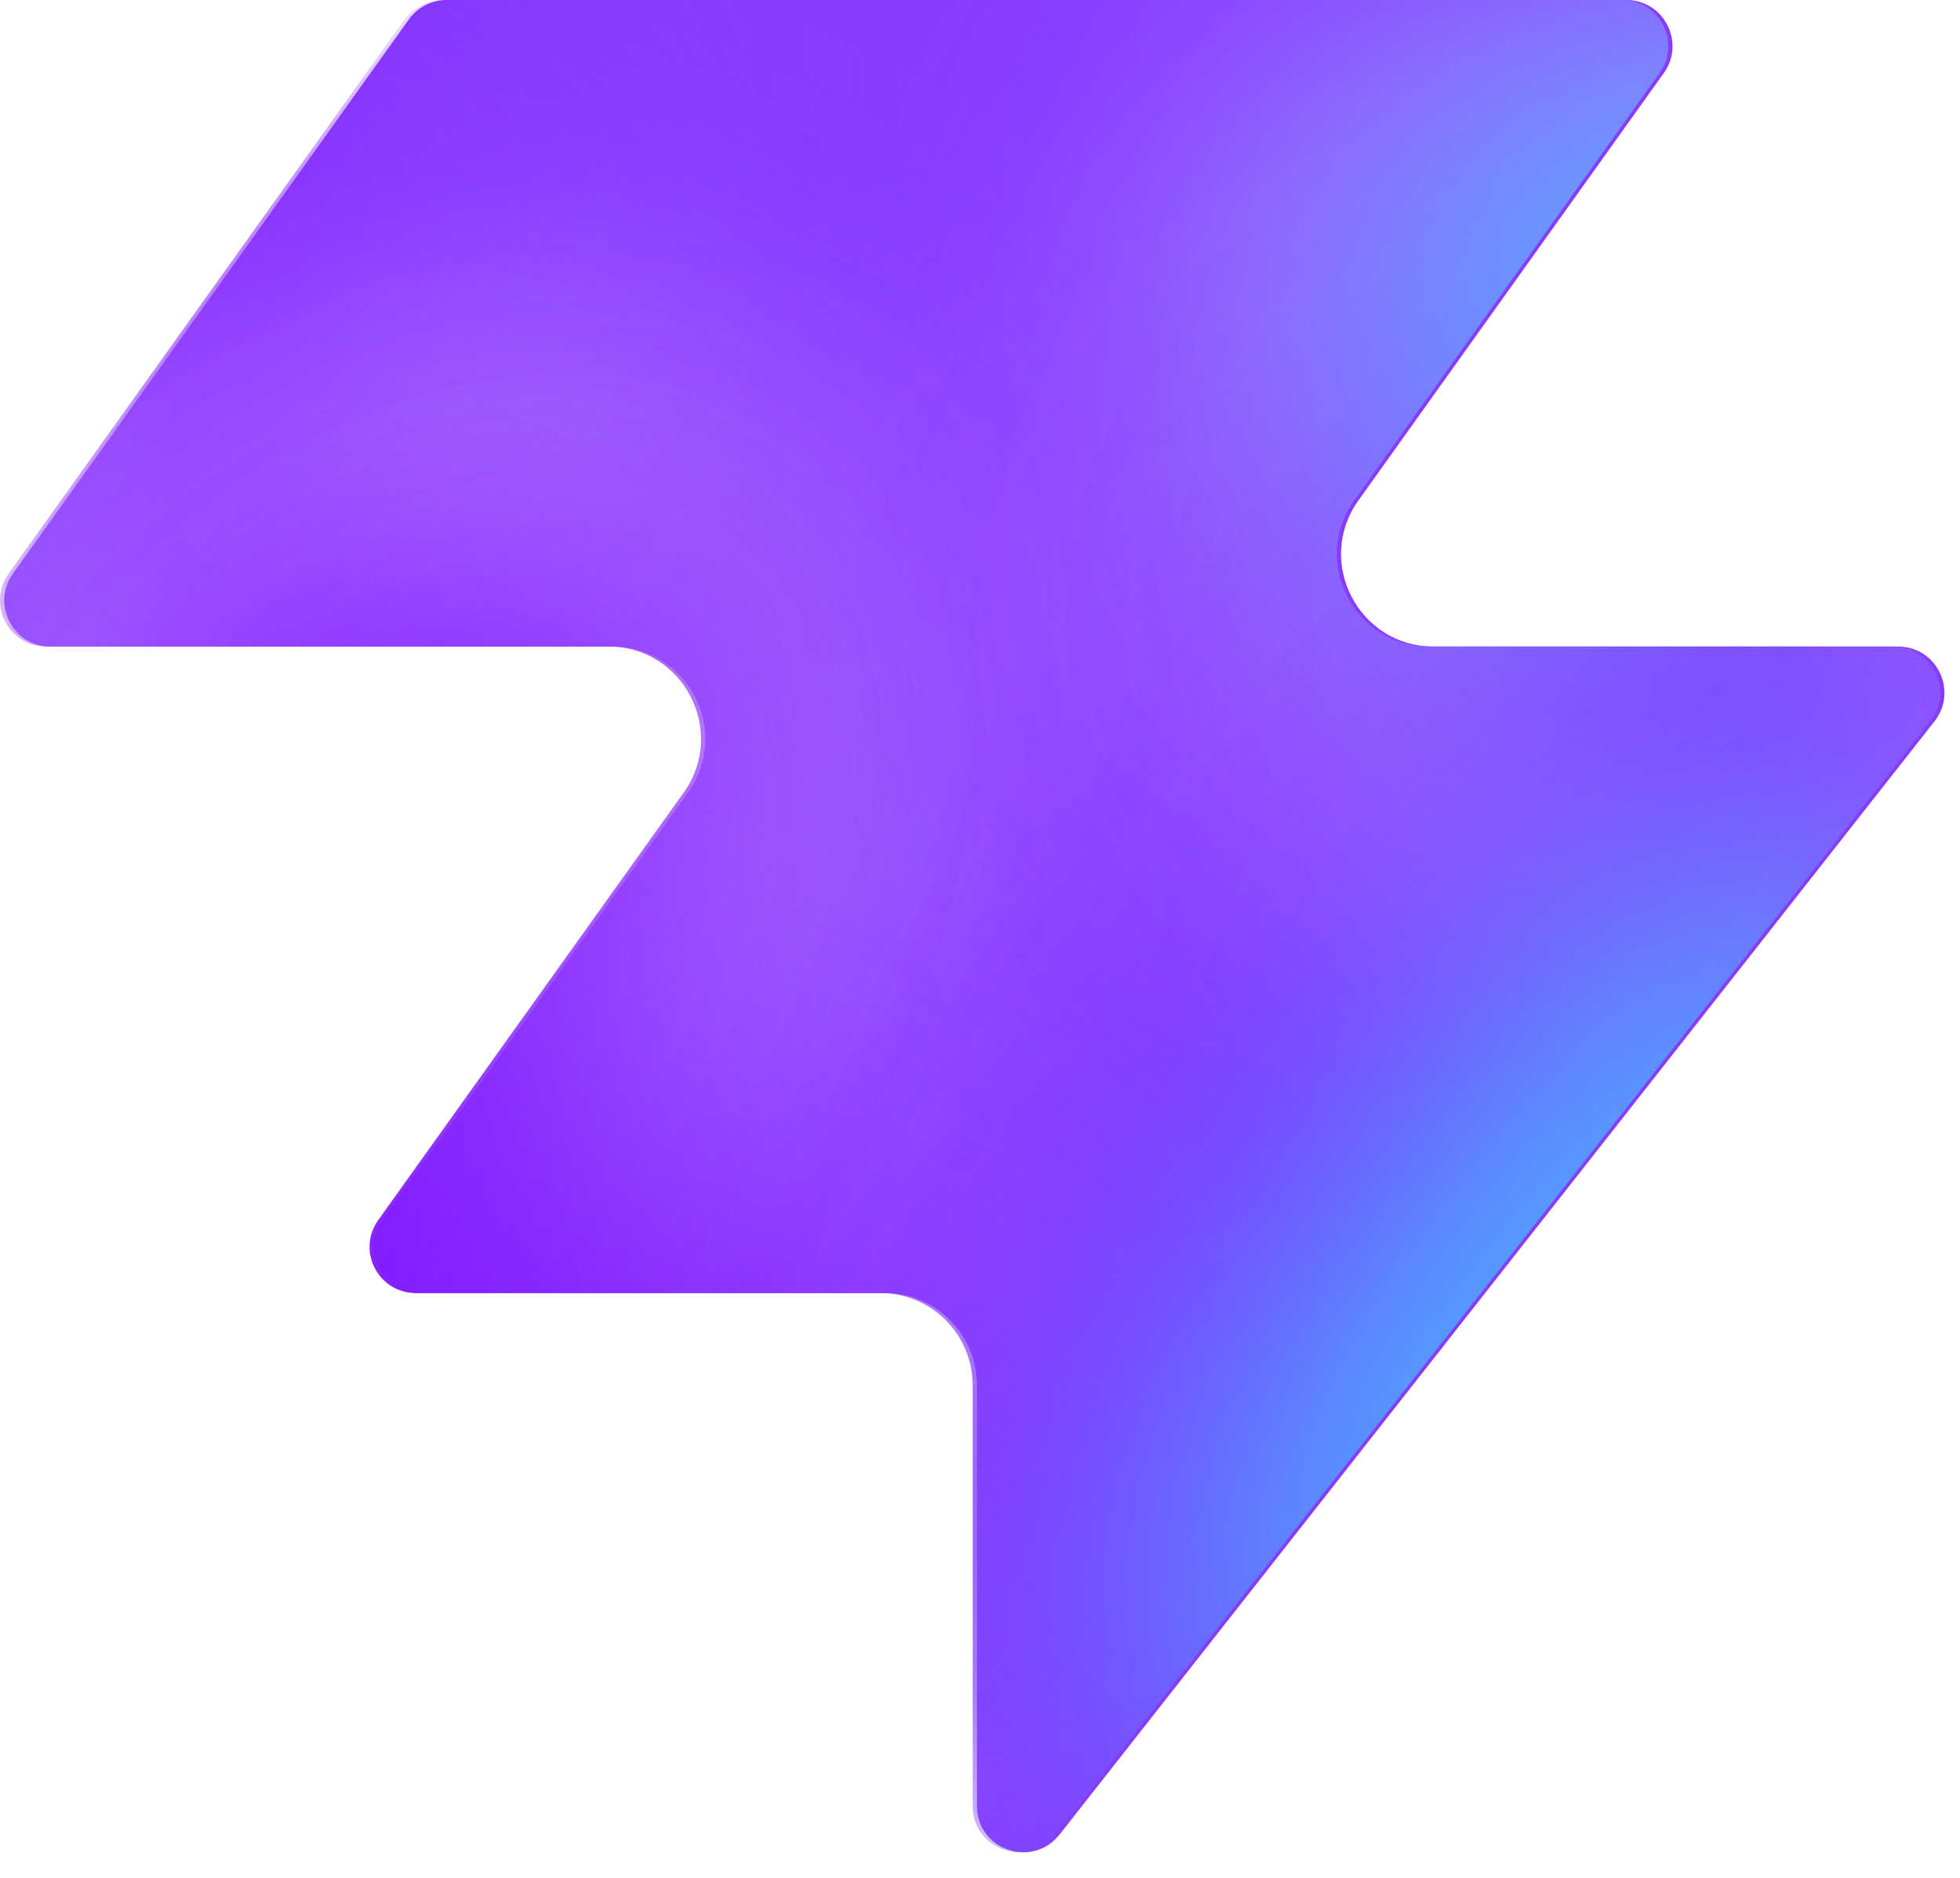
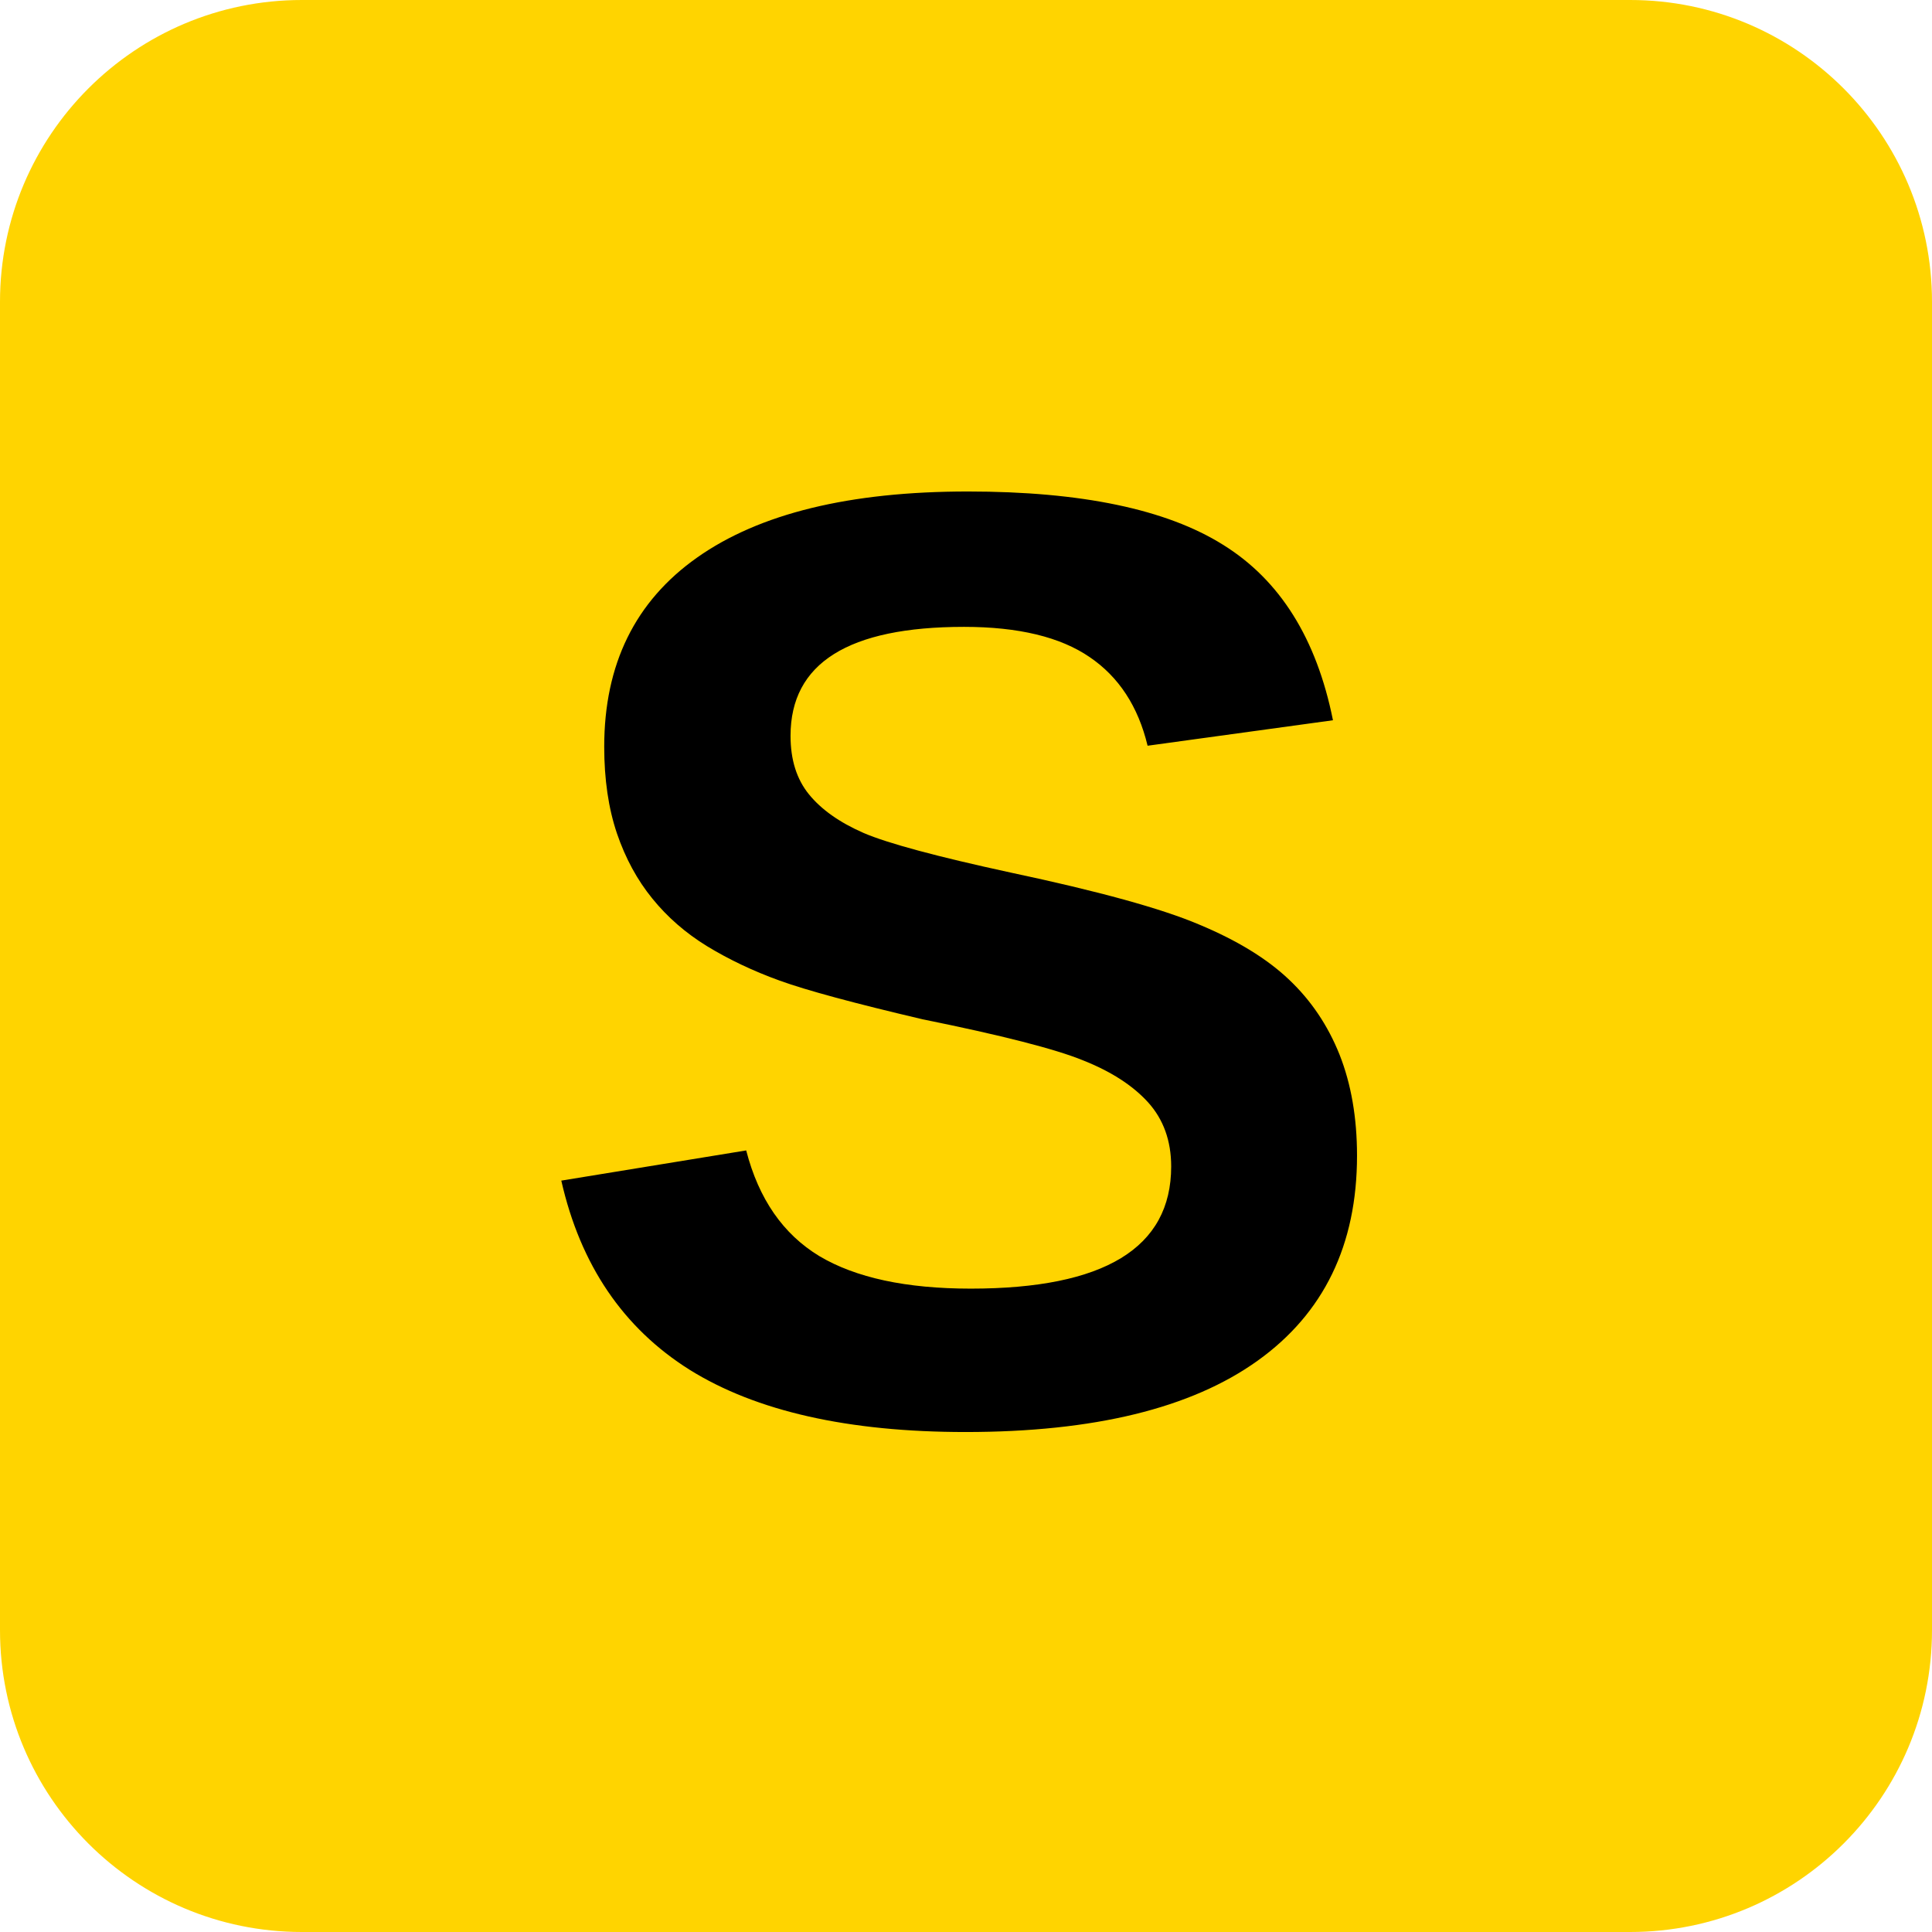
- <svg xmlns="http://www.w3.org/2000/svg" width="48" height="46" fill="none" viewBox="0 0 48 46">
-   <path fill="#863bff" d="M25.946 44.938c-.664.845-2.021.375-2.021-.698V33.937a2.26 2.26 0 0 0-2.262-2.262H10.287c-.92 0-1.456-1.04-.92-1.788l7.48-10.471c1.07-1.497 0-3.578-1.842-3.578H1.237c-.92 0-1.456-1.04-.92-1.788L10.013.474c.214-.297.556-.474.92-.474h28.894c.92 0 1.456 1.04.92 1.788l-7.48 10.471c-1.07 1.498 0 3.579 1.842 3.579h11.377c.943 0 1.473 1.088.89 1.83L25.947 44.94z" style="fill:#863bff;fill:color(display-p3 .525 .23 1);fill-opacity:1" />
-   <mask id="a" width="48" height="46" x="0" y="0" maskUnits="userSpaceOnUse" style="mask-type:alpha">
-     <path fill="#000" d="M25.842 44.938c-.664.844-2.021.375-2.021-.698V33.937a2.26 2.26 0 0 0-2.262-2.262H10.183c-.92 0-1.456-1.04-.92-1.788l7.48-10.471c1.07-1.498 0-3.579-1.842-3.579H1.133c-.92 0-1.456-1.04-.92-1.787L9.91.473c.214-.297.556-.474.92-.474h28.894c.92 0 1.456 1.04.92 1.788l-7.48 10.471c-1.07 1.498 0 3.578 1.842 3.578h11.377c.943 0 1.473 1.088.89 1.832L25.843 44.94z" style="fill:#000;fill-opacity:1" />
-   </mask>
-   <g mask="url(#a)">
-     <g filter="url(#b)">
-       <ellipse cx="5.508" cy="14.704" fill="#ede6ff" rx="5.508" ry="14.704" style="fill:#ede6ff;fill:color(display-p3 .927 .903 1);fill-opacity:1" transform="matrix(.00324 1 1 -.00324 -4.47 31.516)" />
-     </g>
-     <g filter="url(#c)">
-       <ellipse cx="10.399" cy="29.851" fill="#ede6ff" rx="10.399" ry="29.851" style="fill:#ede6ff;fill:color(display-p3 .927 .903 1);fill-opacity:1" transform="matrix(.00324 1 1 -.00324 -39.328 7.883)" />
-     </g>
-     <g filter="url(#d)">
-       <ellipse cx="5.508" cy="30.487" fill="#7e14ff" rx="5.508" ry="30.487" style="fill:#7e14ff;fill:color(display-p3 .492 .077 1);fill-opacity:1" transform="rotate(89.814 -25.913 -14.639)scale(1 -1)" />
-     </g>
-     <g filter="url(#e)">
-       <ellipse cx="5.508" cy="30.599" fill="#7e14ff" rx="5.508" ry="30.599" style="fill:#7e14ff;fill:color(display-p3 .492 .077 1);fill-opacity:1" transform="rotate(89.814 -32.644 -3.334)scale(1 -1)" />
-     </g>
-     <g filter="url(#f)">
-       <ellipse cx="5.508" cy="30.599" fill="#7e14ff" rx="5.508" ry="30.599" style="fill:#7e14ff;fill:color(display-p3 .492 .077 1);fill-opacity:1" transform="matrix(.00324 1 1 -.00324 -34.34 30.47)" />
-     </g>
-     <g filter="url(#g)">
-       <ellipse cx="14.072" cy="22.078" fill="#ede6ff" rx="14.072" ry="22.078" style="fill:#ede6ff;fill:color(display-p3 .927 .903 1);fill-opacity:1" transform="rotate(93.35 24.506 48.493)scale(-1 1)" />
-     </g>
-     <g filter="url(#h)">
-       <ellipse cx="3.47" cy="21.501" fill="#7e14ff" rx="3.47" ry="21.501" style="fill:#7e14ff;fill:color(display-p3 .492 .077 1);fill-opacity:1" transform="rotate(89.009 28.708 47.59)scale(-1 1)" />
-     </g>
-     <g filter="url(#i)">
-       <ellipse cx="3.47" cy="21.501" fill="#7e14ff" rx="3.47" ry="21.501" style="fill:#7e14ff;fill:color(display-p3 .492 .077 1);fill-opacity:1" transform="rotate(89.009 28.708 47.59)scale(-1 1)" />
-     </g>
-     <g filter="url(#j)">
-       <ellipse cx=".387" cy="8.972" fill="#7e14ff" rx="4.407" ry="29.108" style="fill:#7e14ff;fill:color(display-p3 .492 .077 1);fill-opacity:1" transform="rotate(39.51 .387 8.972)" />
-     </g>
-     <g filter="url(#k)">
-       <ellipse cx="47.523" cy="-6.092" fill="#7e14ff" rx="4.407" ry="29.108" style="fill:#7e14ff;fill:color(display-p3 .492 .077 1);fill-opacity:1" transform="rotate(37.892 47.523 -6.092)" />
-     </g>
-     <g filter="url(#l)">
-       <ellipse cx="41.412" cy="6.333" fill="#47bfff" rx="5.971" ry="9.665" style="fill:#47bfff;fill:color(display-p3 .28 .748 1);fill-opacity:1" transform="rotate(37.892 41.412 6.333)" />
-     </g>
-     <g filter="url(#m)">
-       <ellipse cx="-1.879" cy="38.332" fill="#7e14ff" rx="4.407" ry="29.108" style="fill:#7e14ff;fill:color(display-p3 .492 .077 1);fill-opacity:1" transform="rotate(37.892 -1.88 38.332)" />
-     </g>
-     <g filter="url(#n)">
-       <ellipse cx="-1.879" cy="38.332" fill="#7e14ff" rx="4.407" ry="29.108" style="fill:#7e14ff;fill:color(display-p3 .492 .077 1);fill-opacity:1" transform="rotate(37.892 -1.88 38.332)" />
-     </g>
-     <g filter="url(#o)">
-       <ellipse cx="35.651" cy="29.907" fill="#7e14ff" rx="4.407" ry="29.108" style="fill:#7e14ff;fill:color(display-p3 .492 .077 1);fill-opacity:1" transform="rotate(37.892 35.651 29.907)" />
-     </g>
-     <g filter="url(#p)">
-       <ellipse cx="38.418" cy="32.4" fill="#47bfff" rx="5.971" ry="15.297" style="fill:#47bfff;fill:color(display-p3 .28 .748 1);fill-opacity:1" transform="rotate(37.892 38.418 32.4)" />
-     </g>
-   </g>
-   <defs>
-     <filter id="b" width="60.045" height="41.654" x="-19.77" y="16.149" color-interpolation-filters="sRGB" filterUnits="userSpaceOnUse">
-       <feFlood flood-opacity="0" result="BackgroundImageFix" />
-       <feBlend in="SourceGraphic" in2="BackgroundImageFix" result="shape" />
-       <feGaussianBlur result="effect1_foregroundBlur_2002_17158" stdDeviation="7.659" />
-     </filter>
-     <filter id="c" width="90.34" height="51.437" x="-54.613" y="-7.533" color-interpolation-filters="sRGB" filterUnits="userSpaceOnUse">
-       <feFlood flood-opacity="0" result="BackgroundImageFix" />
-       <feBlend in="SourceGraphic" in2="BackgroundImageFix" result="shape" />
-       <feGaussianBlur result="effect1_foregroundBlur_2002_17158" stdDeviation="7.659" />
-     </filter>
-     <filter id="d" width="79.355" height="29.4" x="-49.64" y="2.03" color-interpolation-filters="sRGB" filterUnits="userSpaceOnUse">
-       <feFlood flood-opacity="0" result="BackgroundImageFix" />
-       <feBlend in="SourceGraphic" in2="BackgroundImageFix" result="shape" />
-       <feGaussianBlur result="effect1_foregroundBlur_2002_17158" stdDeviation="4.596" />
-     </filter>
-     <filter id="e" width="79.579" height="29.4" x="-45.045" y="20.029" color-interpolation-filters="sRGB" filterUnits="userSpaceOnUse">
-       <feFlood flood-opacity="0" result="BackgroundImageFix" />
-       <feBlend in="SourceGraphic" in2="BackgroundImageFix" result="shape" />
-       <feGaussianBlur result="effect1_foregroundBlur_2002_17158" stdDeviation="4.596" />
-     </filter>
-     <filter id="f" width="79.579" height="29.4" x="-43.513" y="21.178" color-interpolation-filters="sRGB" filterUnits="userSpaceOnUse">
-       <feFlood flood-opacity="0" result="BackgroundImageFix" />
-       <feBlend in="SourceGraphic" in2="BackgroundImageFix" result="shape" />
-       <feGaussianBlur result="effect1_foregroundBlur_2002_17158" stdDeviation="4.596" />
-     </filter>
-     <filter id="g" width="74.749" height="58.852" x="15.756" y="-17.901" color-interpolation-filters="sRGB" filterUnits="userSpaceOnUse">
-       <feFlood flood-opacity="0" result="BackgroundImageFix" />
-       <feBlend in="SourceGraphic" in2="BackgroundImageFix" result="shape" />
-       <feGaussianBlur result="effect1_foregroundBlur_2002_17158" stdDeviation="7.659" />
-     </filter>
-     <filter id="h" width="61.377" height="25.362" x="23.548" y="2.284" color-interpolation-filters="sRGB" filterUnits="userSpaceOnUse">
-       <feFlood flood-opacity="0" result="BackgroundImageFix" />
-       <feBlend in="SourceGraphic" in2="BackgroundImageFix" result="shape" />
-       <feGaussianBlur result="effect1_foregroundBlur_2002_17158" stdDeviation="4.596" />
-     </filter>
-     <filter id="i" width="61.377" height="25.362" x="23.548" y="2.284" color-interpolation-filters="sRGB" filterUnits="userSpaceOnUse">
-       <feFlood flood-opacity="0" result="BackgroundImageFix" />
-       <feBlend in="SourceGraphic" in2="BackgroundImageFix" result="shape" />
-       <feGaussianBlur result="effect1_foregroundBlur_2002_17158" stdDeviation="4.596" />
-     </filter>
-     <filter id="j" width="56.045" height="63.649" x="-27.636" y="-22.853" color-interpolation-filters="sRGB" filterUnits="userSpaceOnUse">
-       <feFlood flood-opacity="0" result="BackgroundImageFix" />
-       <feBlend in="SourceGraphic" in2="BackgroundImageFix" result="shape" />
-       <feGaussianBlur result="effect1_foregroundBlur_2002_17158" stdDeviation="4.596" />
-     </filter>
-     <filter id="k" width="54.814" height="64.646" x="20.116" y="-38.415" color-interpolation-filters="sRGB" filterUnits="userSpaceOnUse">
-       <feFlood flood-opacity="0" result="BackgroundImageFix" />
-       <feBlend in="SourceGraphic" in2="BackgroundImageFix" result="shape" />
-       <feGaussianBlur result="effect1_foregroundBlur_2002_17158" stdDeviation="4.596" />
-     </filter>
-     <filter id="l" width="33.541" height="35.313" x="24.641" y="-11.323" color-interpolation-filters="sRGB" filterUnits="userSpaceOnUse">
-       <feFlood flood-opacity="0" result="BackgroundImageFix" />
-       <feBlend in="SourceGraphic" in2="BackgroundImageFix" result="shape" />
-       <feGaussianBlur result="effect1_foregroundBlur_2002_17158" stdDeviation="4.596" />
-     </filter>
-     <filter id="m" width="54.814" height="64.646" x="-29.286" y="6.009" color-interpolation-filters="sRGB" filterUnits="userSpaceOnUse">
-       <feFlood flood-opacity="0" result="BackgroundImageFix" />
-       <feBlend in="SourceGraphic" in2="BackgroundImageFix" result="shape" />
-       <feGaussianBlur result="effect1_foregroundBlur_2002_17158" stdDeviation="4.596" />
-     </filter>
-     <filter id="n" width="54.814" height="64.646" x="-29.286" y="6.009" color-interpolation-filters="sRGB" filterUnits="userSpaceOnUse">
-       <feFlood flood-opacity="0" result="BackgroundImageFix" />
-       <feBlend in="SourceGraphic" in2="BackgroundImageFix" result="shape" />
-       <feGaussianBlur result="effect1_foregroundBlur_2002_17158" stdDeviation="4.596" />
-     </filter>
-     <filter id="o" width="54.814" height="64.646" x="8.244" y="-2.416" color-interpolation-filters="sRGB" filterUnits="userSpaceOnUse">
-       <feFlood flood-opacity="0" result="BackgroundImageFix" />
-       <feBlend in="SourceGraphic" in2="BackgroundImageFix" result="shape" />
-       <feGaussianBlur result="effect1_foregroundBlur_2002_17158" stdDeviation="4.596" />
-     </filter>
-     <filter id="p" width="39.409" height="43.623" x="18.713" y="10.588" color-interpolation-filters="sRGB" filterUnits="userSpaceOnUse">
-       <feFlood flood-opacity="0" result="BackgroundImageFix" />
-       <feBlend in="SourceGraphic" in2="BackgroundImageFix" result="shape" />
-       <feGaussianBlur result="effect1_foregroundBlur_2002_17158" stdDeviation="4.596" />
-     </filter>
-   </defs>
+ <svg xmlns="http://www.w3.org/2000/svg" viewBox="0 0 64 64">
+   <rect width="64" height="64" rx="10" fill="#FFD400" />
+   <text x="32" y="47" text-anchor="middle" font-family="Arial, Helvetica, sans-serif" font-weight="700" font-size="44" fill="#000">S</text>
</svg>
